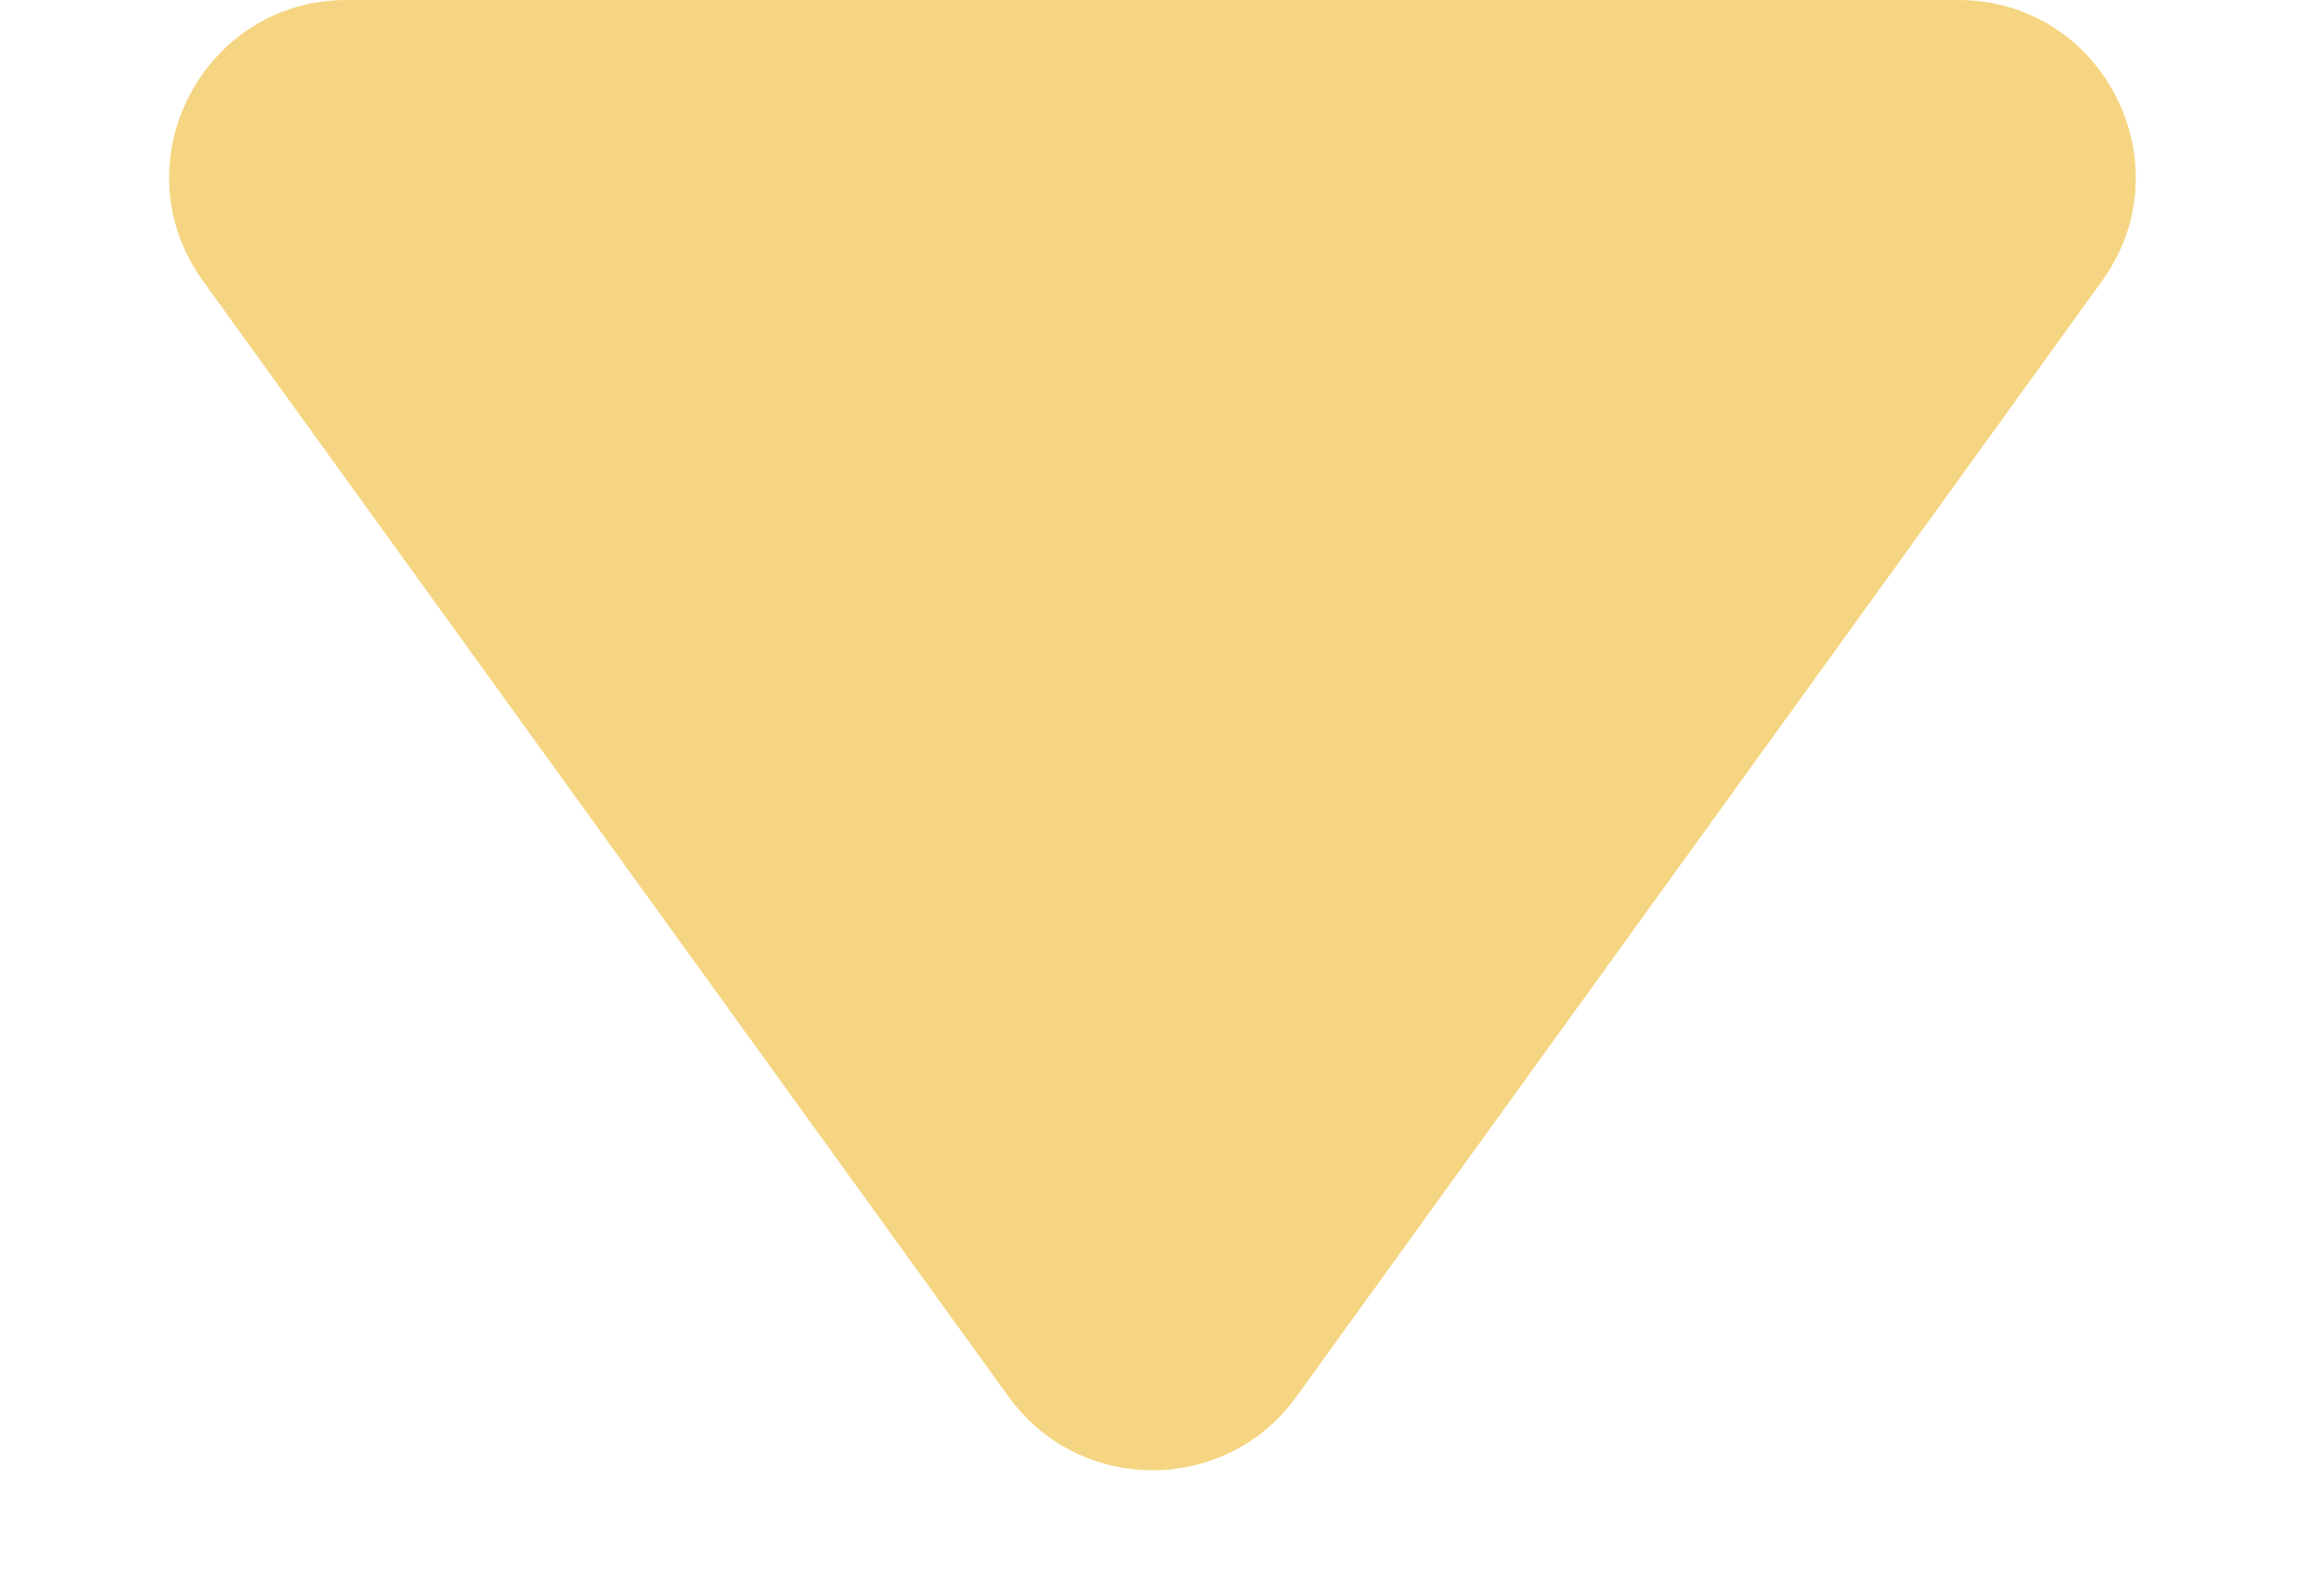
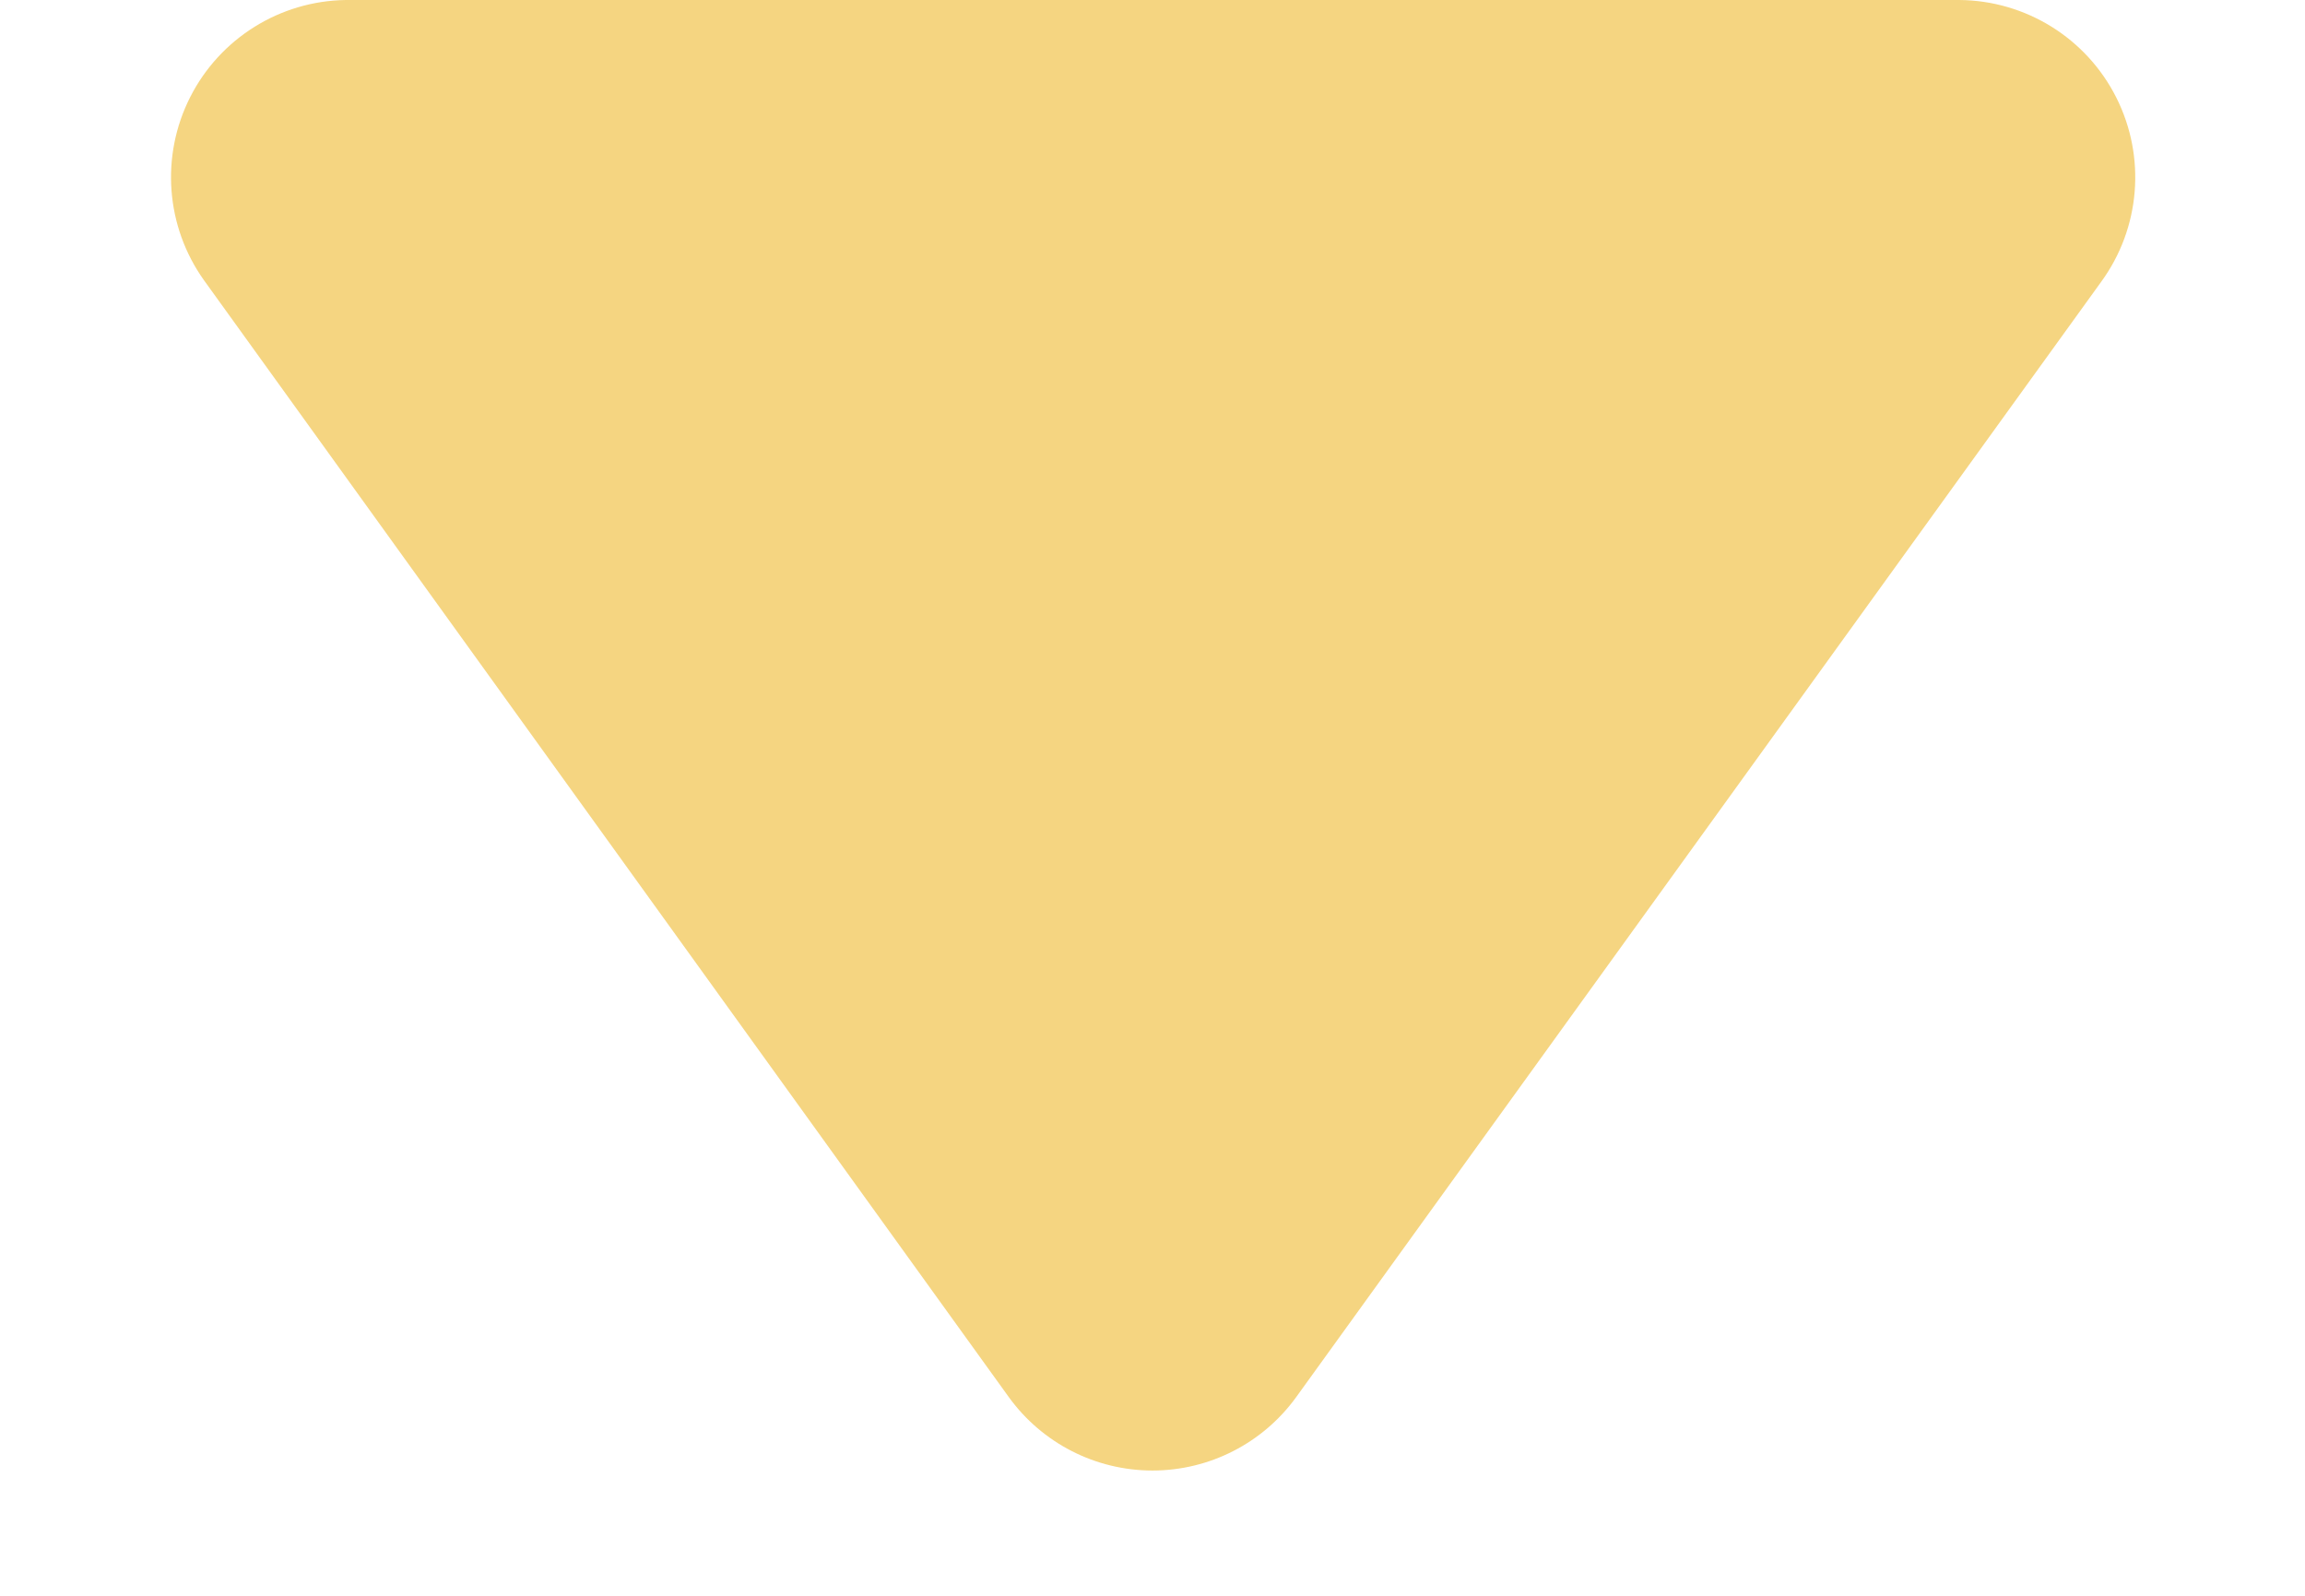
- <svg xmlns="http://www.w3.org/2000/svg" width="13" height="9" viewBox="0 0 13 9" fill="none">
-   <path d="M7.311 7.878C6.912 8.43 6.088 8.43 5.689 7.878L1.145 1.585C0.667 0.924 1.14 8.31609e-08 1.956 1.18441e-08L11.044 -7.82697e-07C11.86 -8.54014e-07 12.332 0.924 11.855 1.585L7.311 7.878Z" fill="#F5D581" />
+ <svg xmlns="http://www.w3.org/2000/svg" width="13" height="9" fill="none" viewBox="0 0 13 9">
+   <path fill="#F5D581" d="M7.31 7.88a1 1 0 0 1-1.62 0l-4.54-6.3A1 1 0 0 1 1.95 0h9.1a1 1 0 0 1 .8 1.59L7.31 7.88Z" />
</svg>
